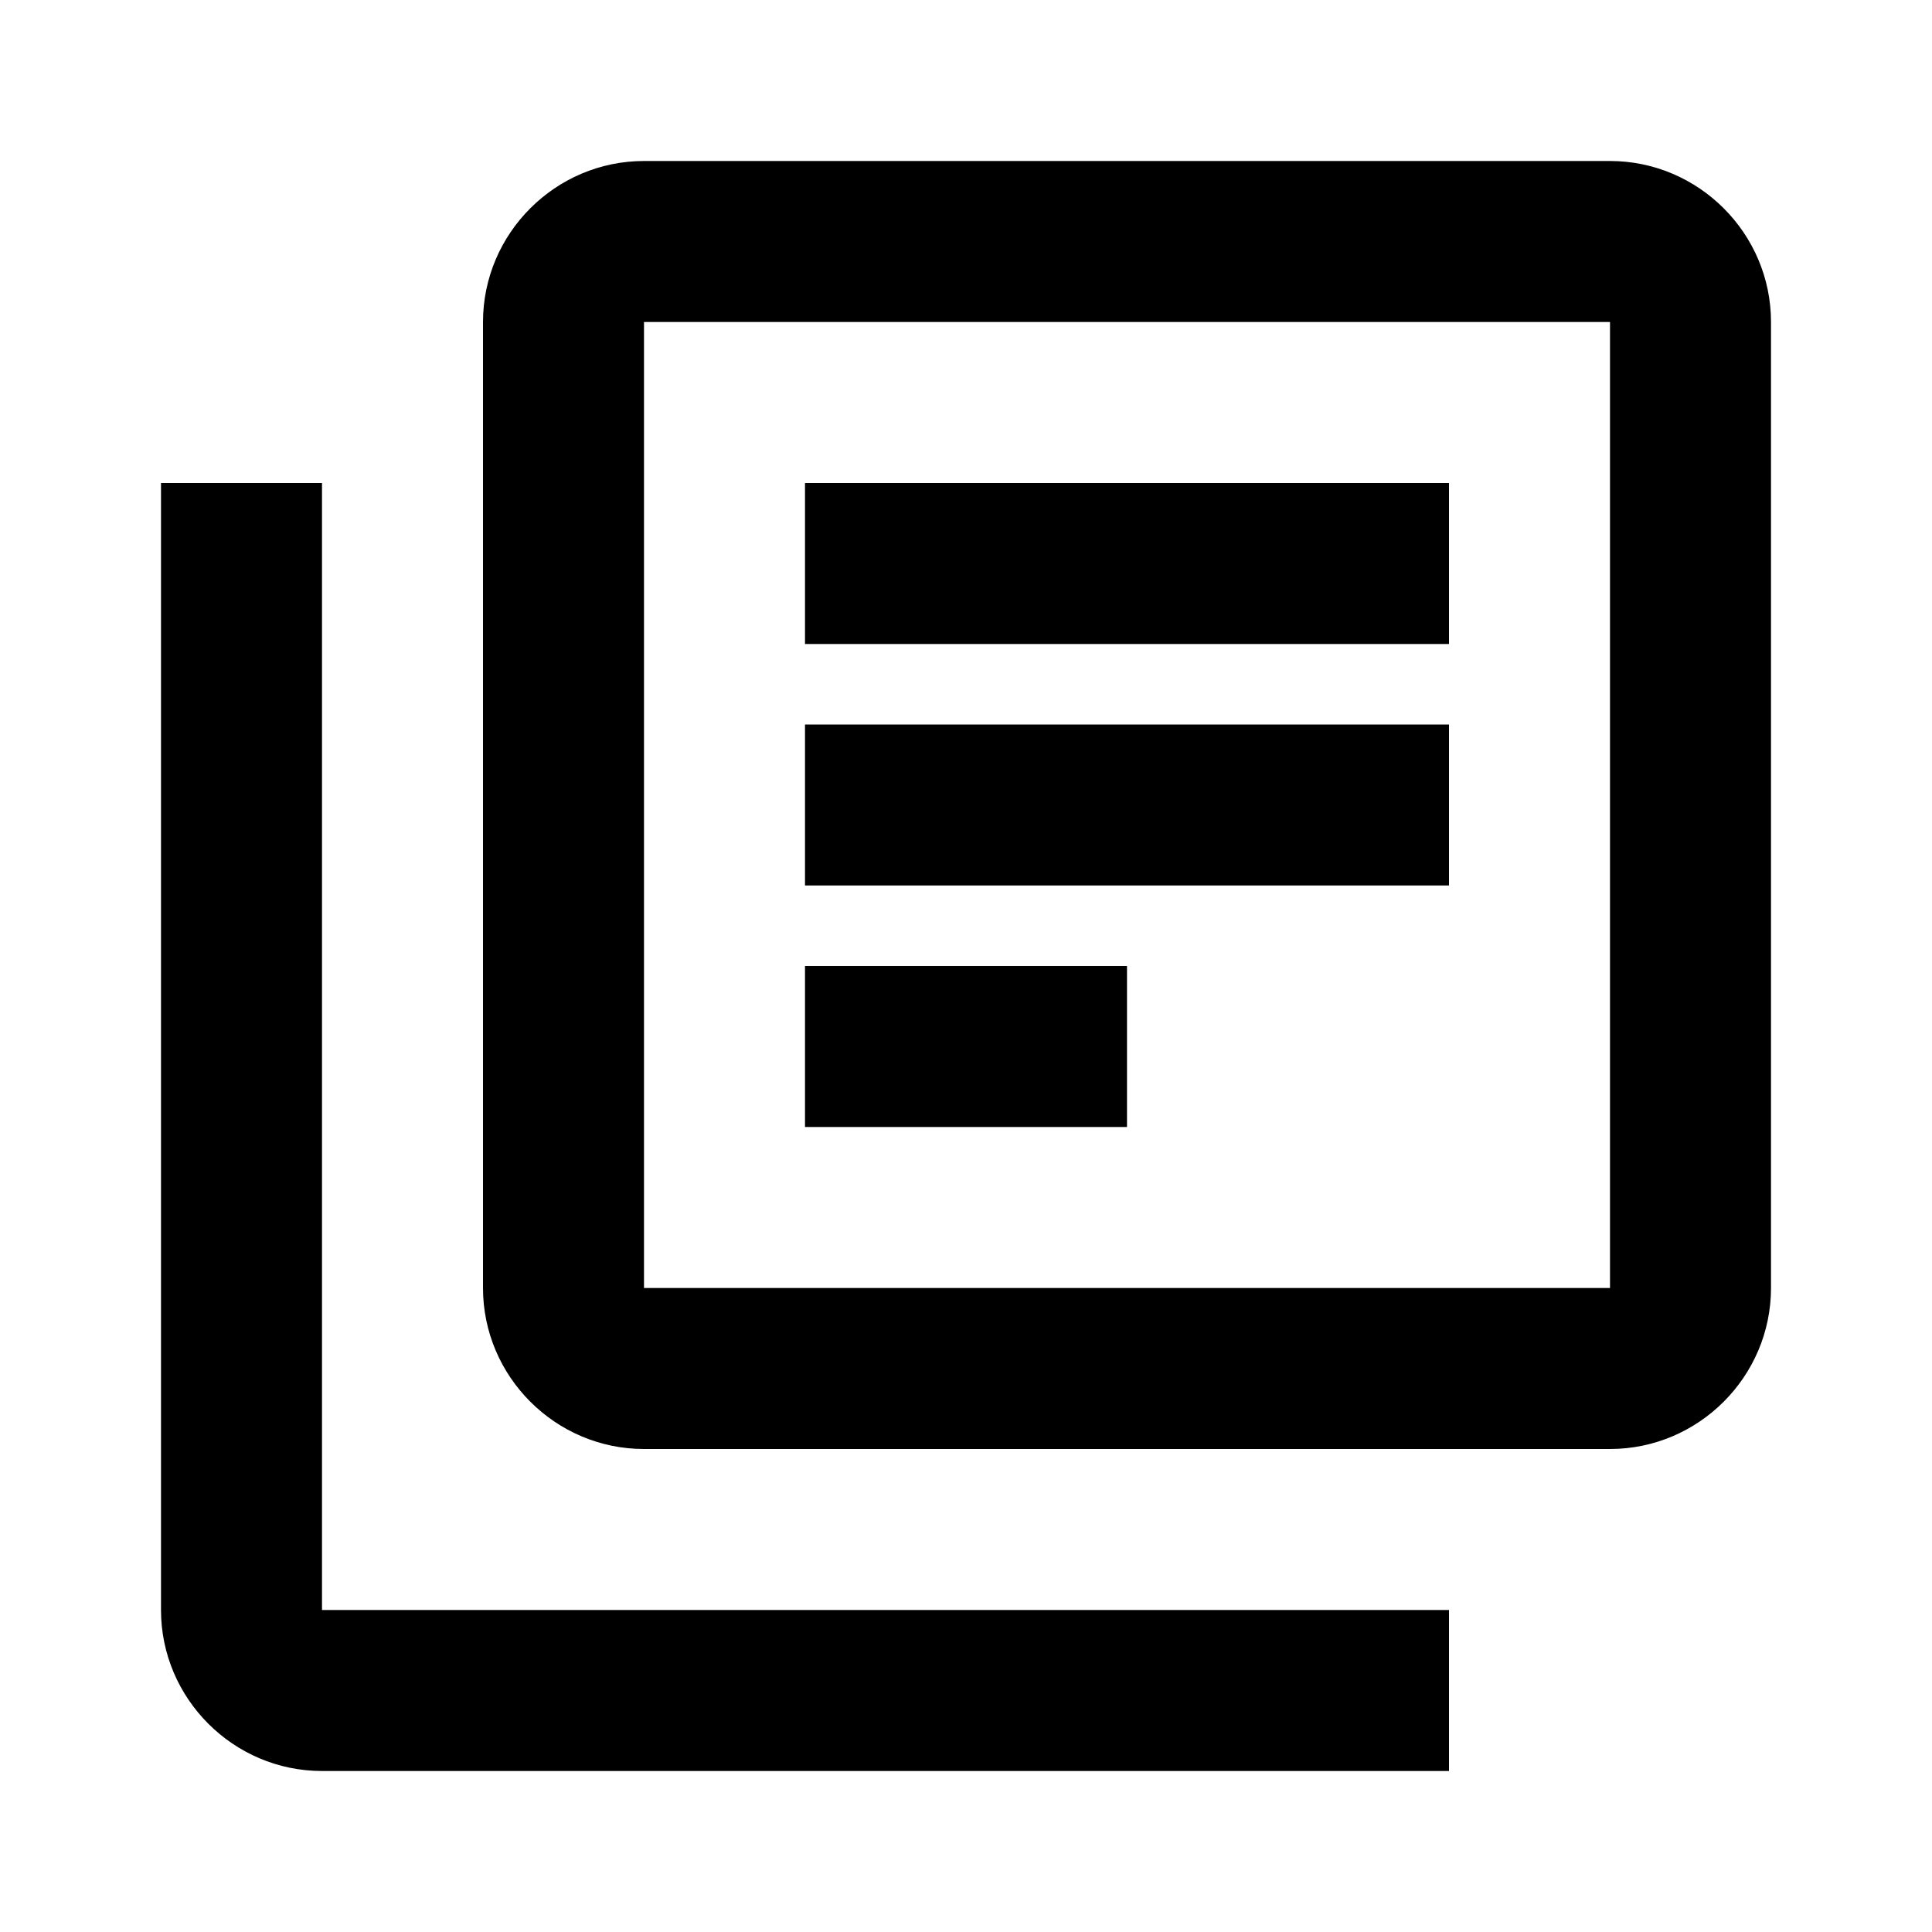
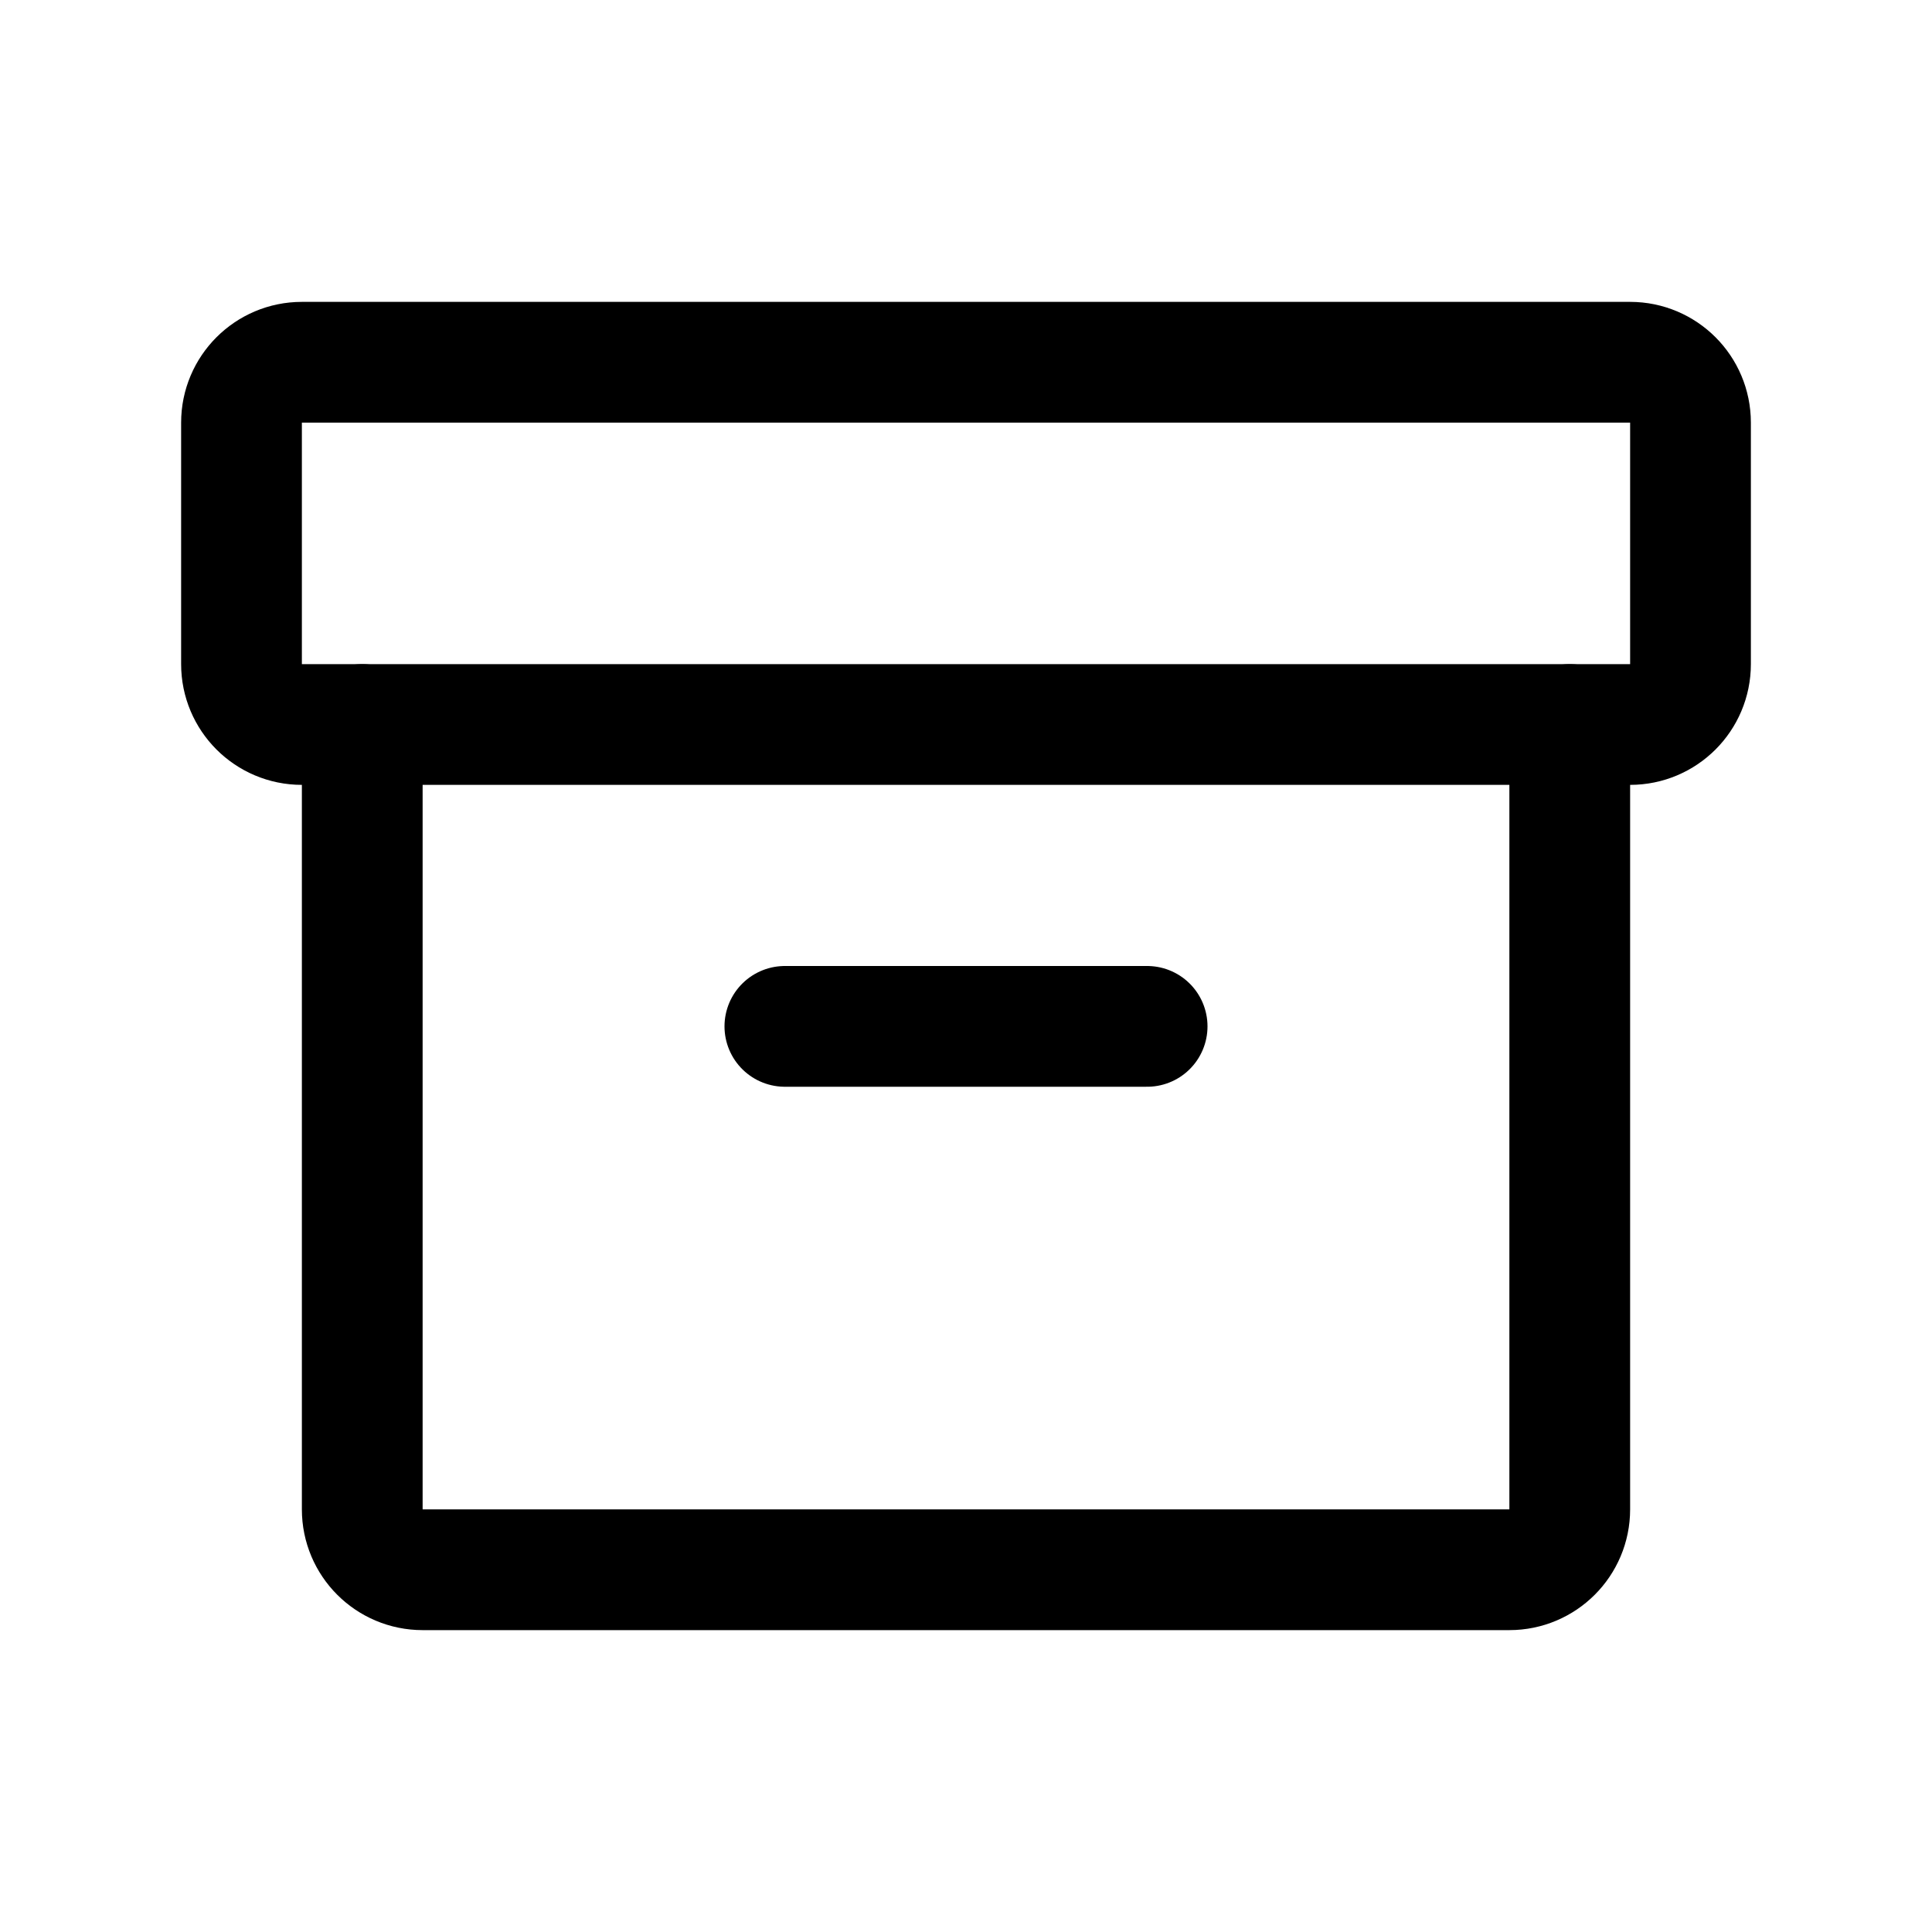
- <svg xmlns="http://www.w3.org/2000/svg" height="24" viewBox="0 0 24 24" width="24">
-   <path d="M0 0h24v24H0V0z" fill="none" />
-   <path d="M4 6H2v14c0 1.1.9 2 2 2h14v-2H4V6zm16-4H8c-1.1 0-2 .9-2 2v12c0 1.1.9 2 2 2h12c1.1 0 2-.9 2-2V4c0-1.1-.9-2-2-2zm0 14H8V4h12v12zM10 9h8v2h-8zm0 3h4v2h-4zm0-6h8v2h-8z" />
+ <svg xmlns="http://www.w3.org/2000/svg" width="192" height="192" fill="#000000" viewBox="0 0 256 256">
+   <rect width="256" height="256" fill="none" />
+   <rect x="32" y="48" width="192" height="48" rx="8" stroke-width="16" stroke="#000000" stroke-linecap="round" stroke-linejoin="round" fill="none" />
+   <path d="M208,96V200a8,8,0,0,1-8,8H56a8,8,0,0,1-8-8V96" fill="none" stroke="#000000" stroke-linecap="round" stroke-linejoin="round" stroke-width="16" />
+   <line x1="104" y1="136" x2="152" y2="136" fill="none" stroke="#000000" stroke-linecap="round" stroke-linejoin="round" stroke-width="16" />
</svg>
